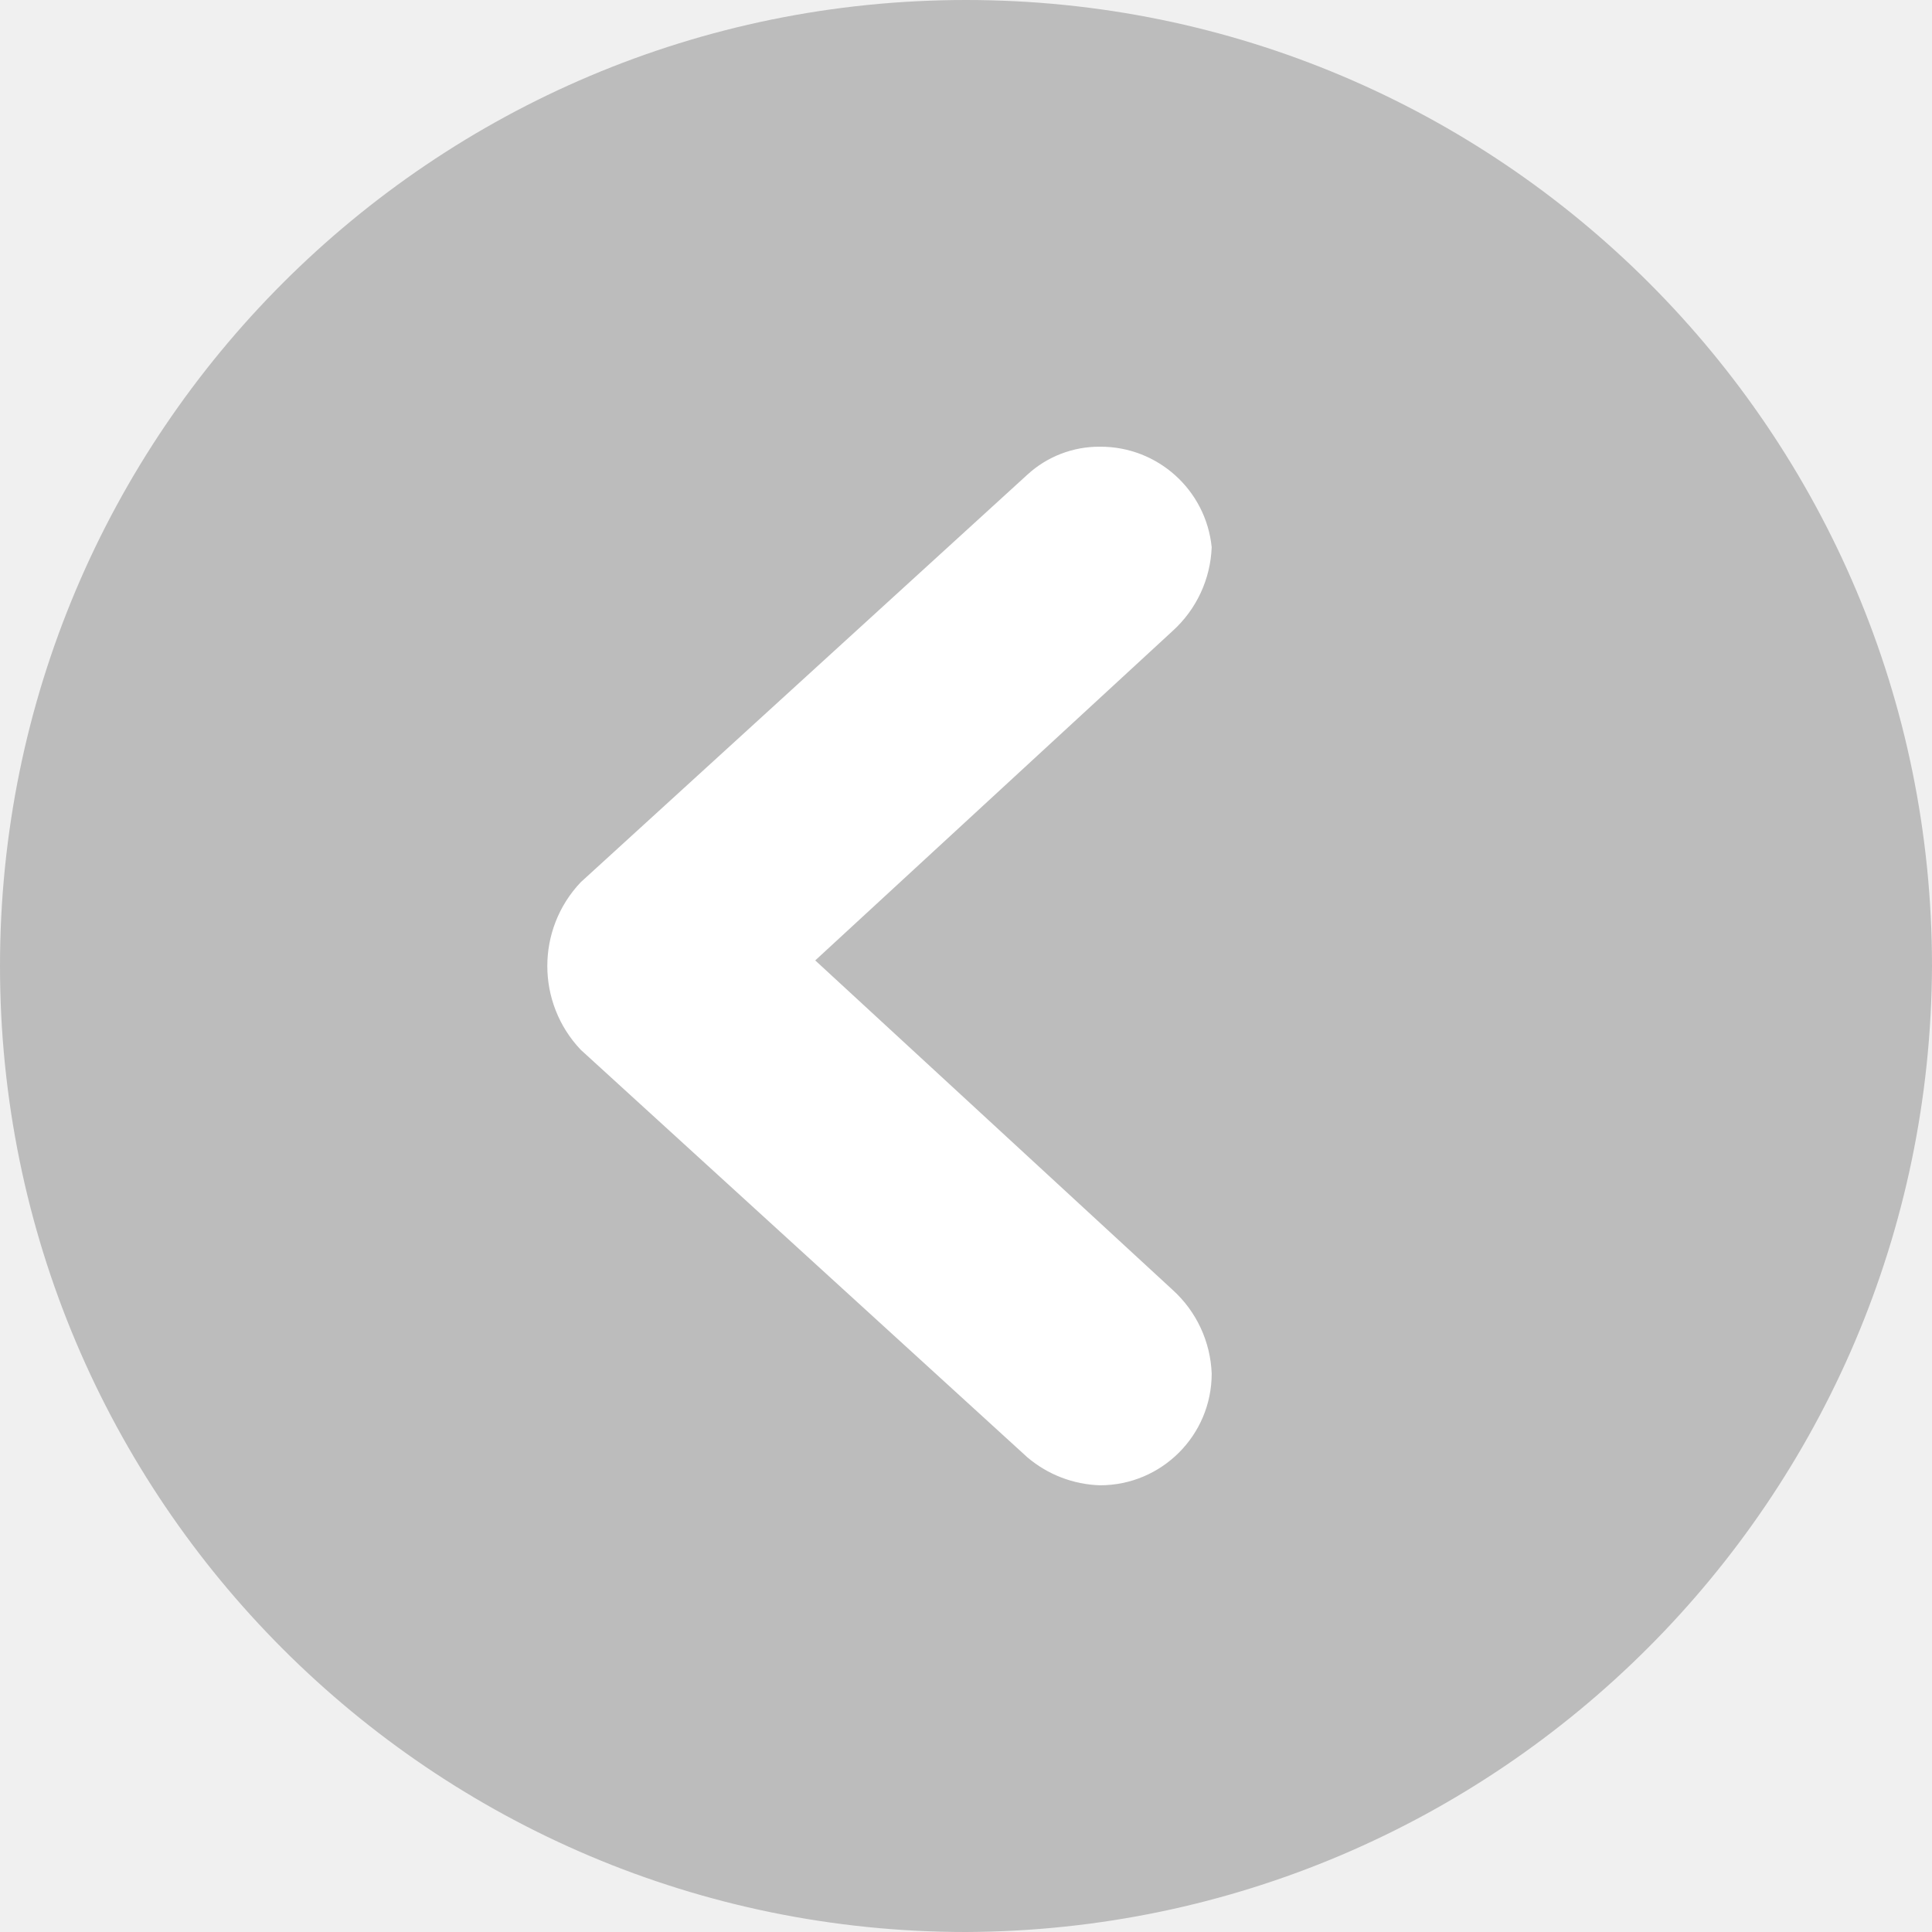
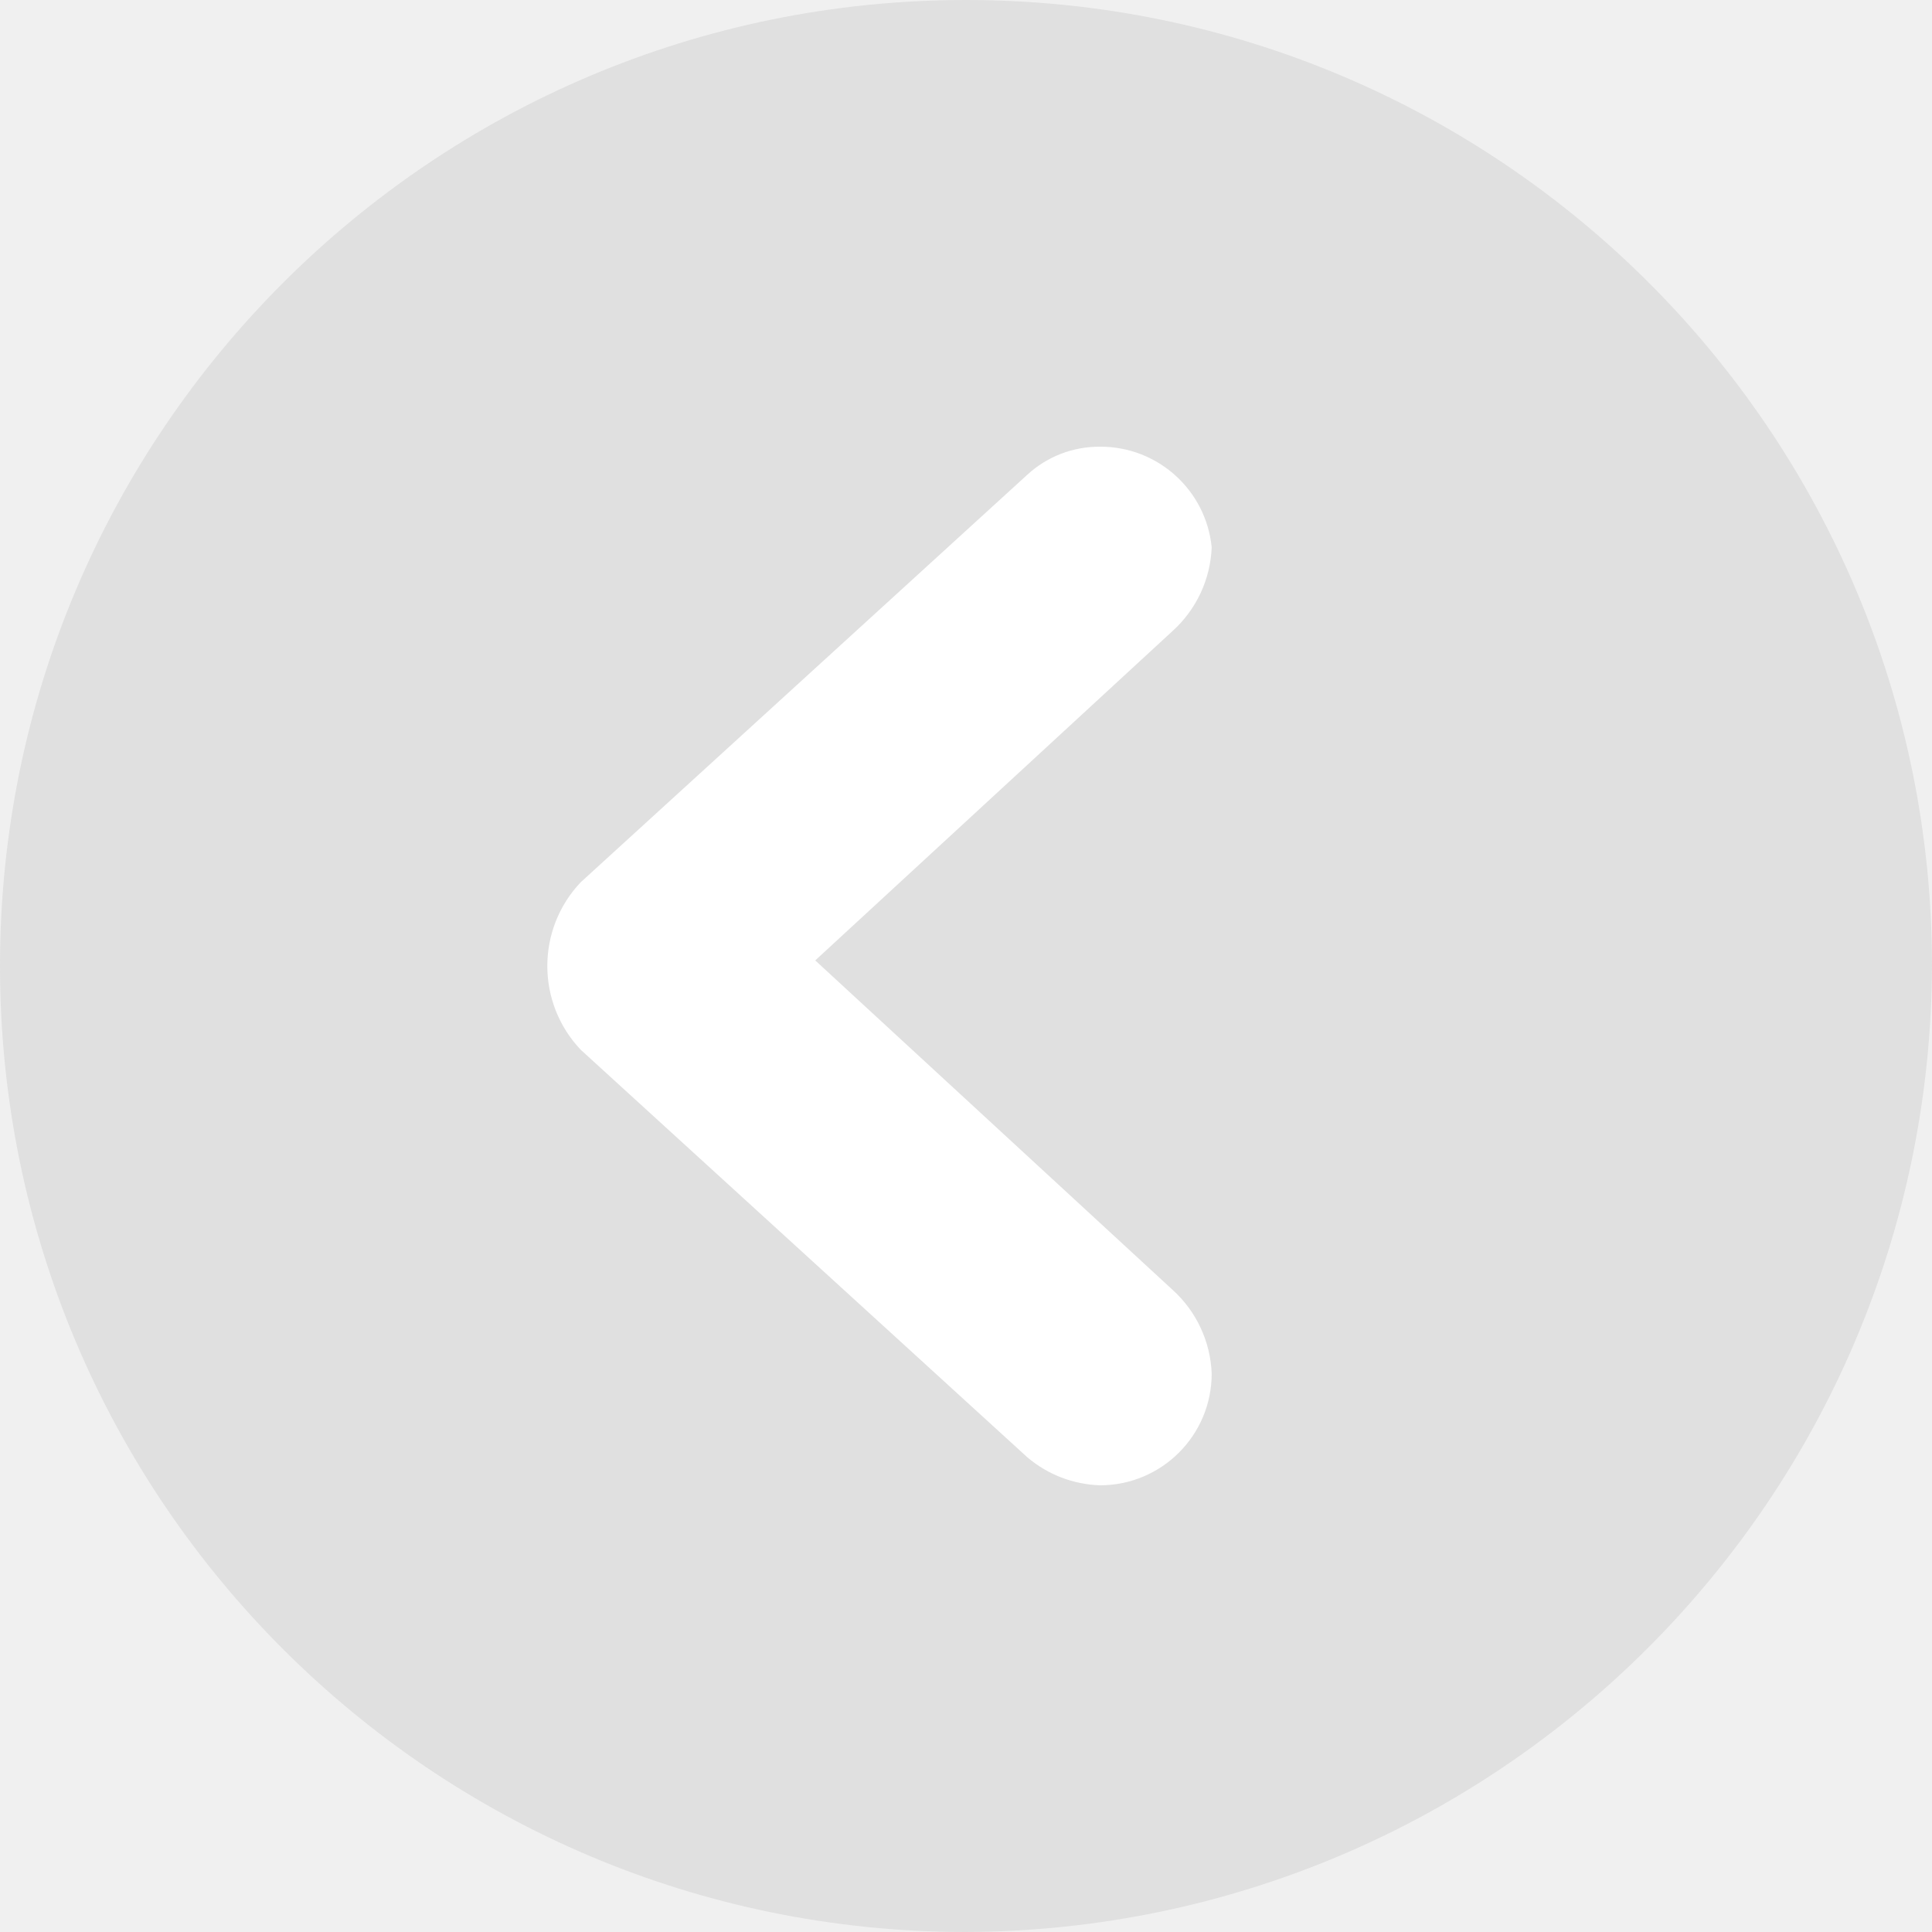
<svg xmlns="http://www.w3.org/2000/svg" viewBox="0 0 34.6 34.6">
  <defs>
-     <style>.cls-1{fill:#bcbcbc;}.cls-2{fill:#fff;}</style>
+     <style>.cls-1{fill:#e0e0e0;}.cls-2{fill:#fff;}</style>
  </defs>
  <g id="Слой_2" data-name="Слой 2">
    <g id="Слой_1-2" data-name="Слой 1">
      <g id="categories">
        <g id="back">
          <path class="cls-1" d="M17.3,34.6A17.3,17.3,0,1,1,34.6,17.3,17.37,17.37,0,0,1,17.3,34.6Z" />
          <path class="cls-2" d="M19.7,8a1.9,1.9,0,0,0-1.3.5h0l-8,7.3a2.18,2.18,0,0,0,0,3l8,7.3h0a2.11,2.11,0,0,0,1.3.5,2,2,0,0,0,2-2,2.13,2.13,0,0,0-.7-1.5h0l-6.4-5.9L21,11.3h0a2.13,2.13,0,0,0,.7-1.5A2,2,0,0,0,19.7,8Z" />
        </g>
      </g>
    </g>
  </g>
</svg>
